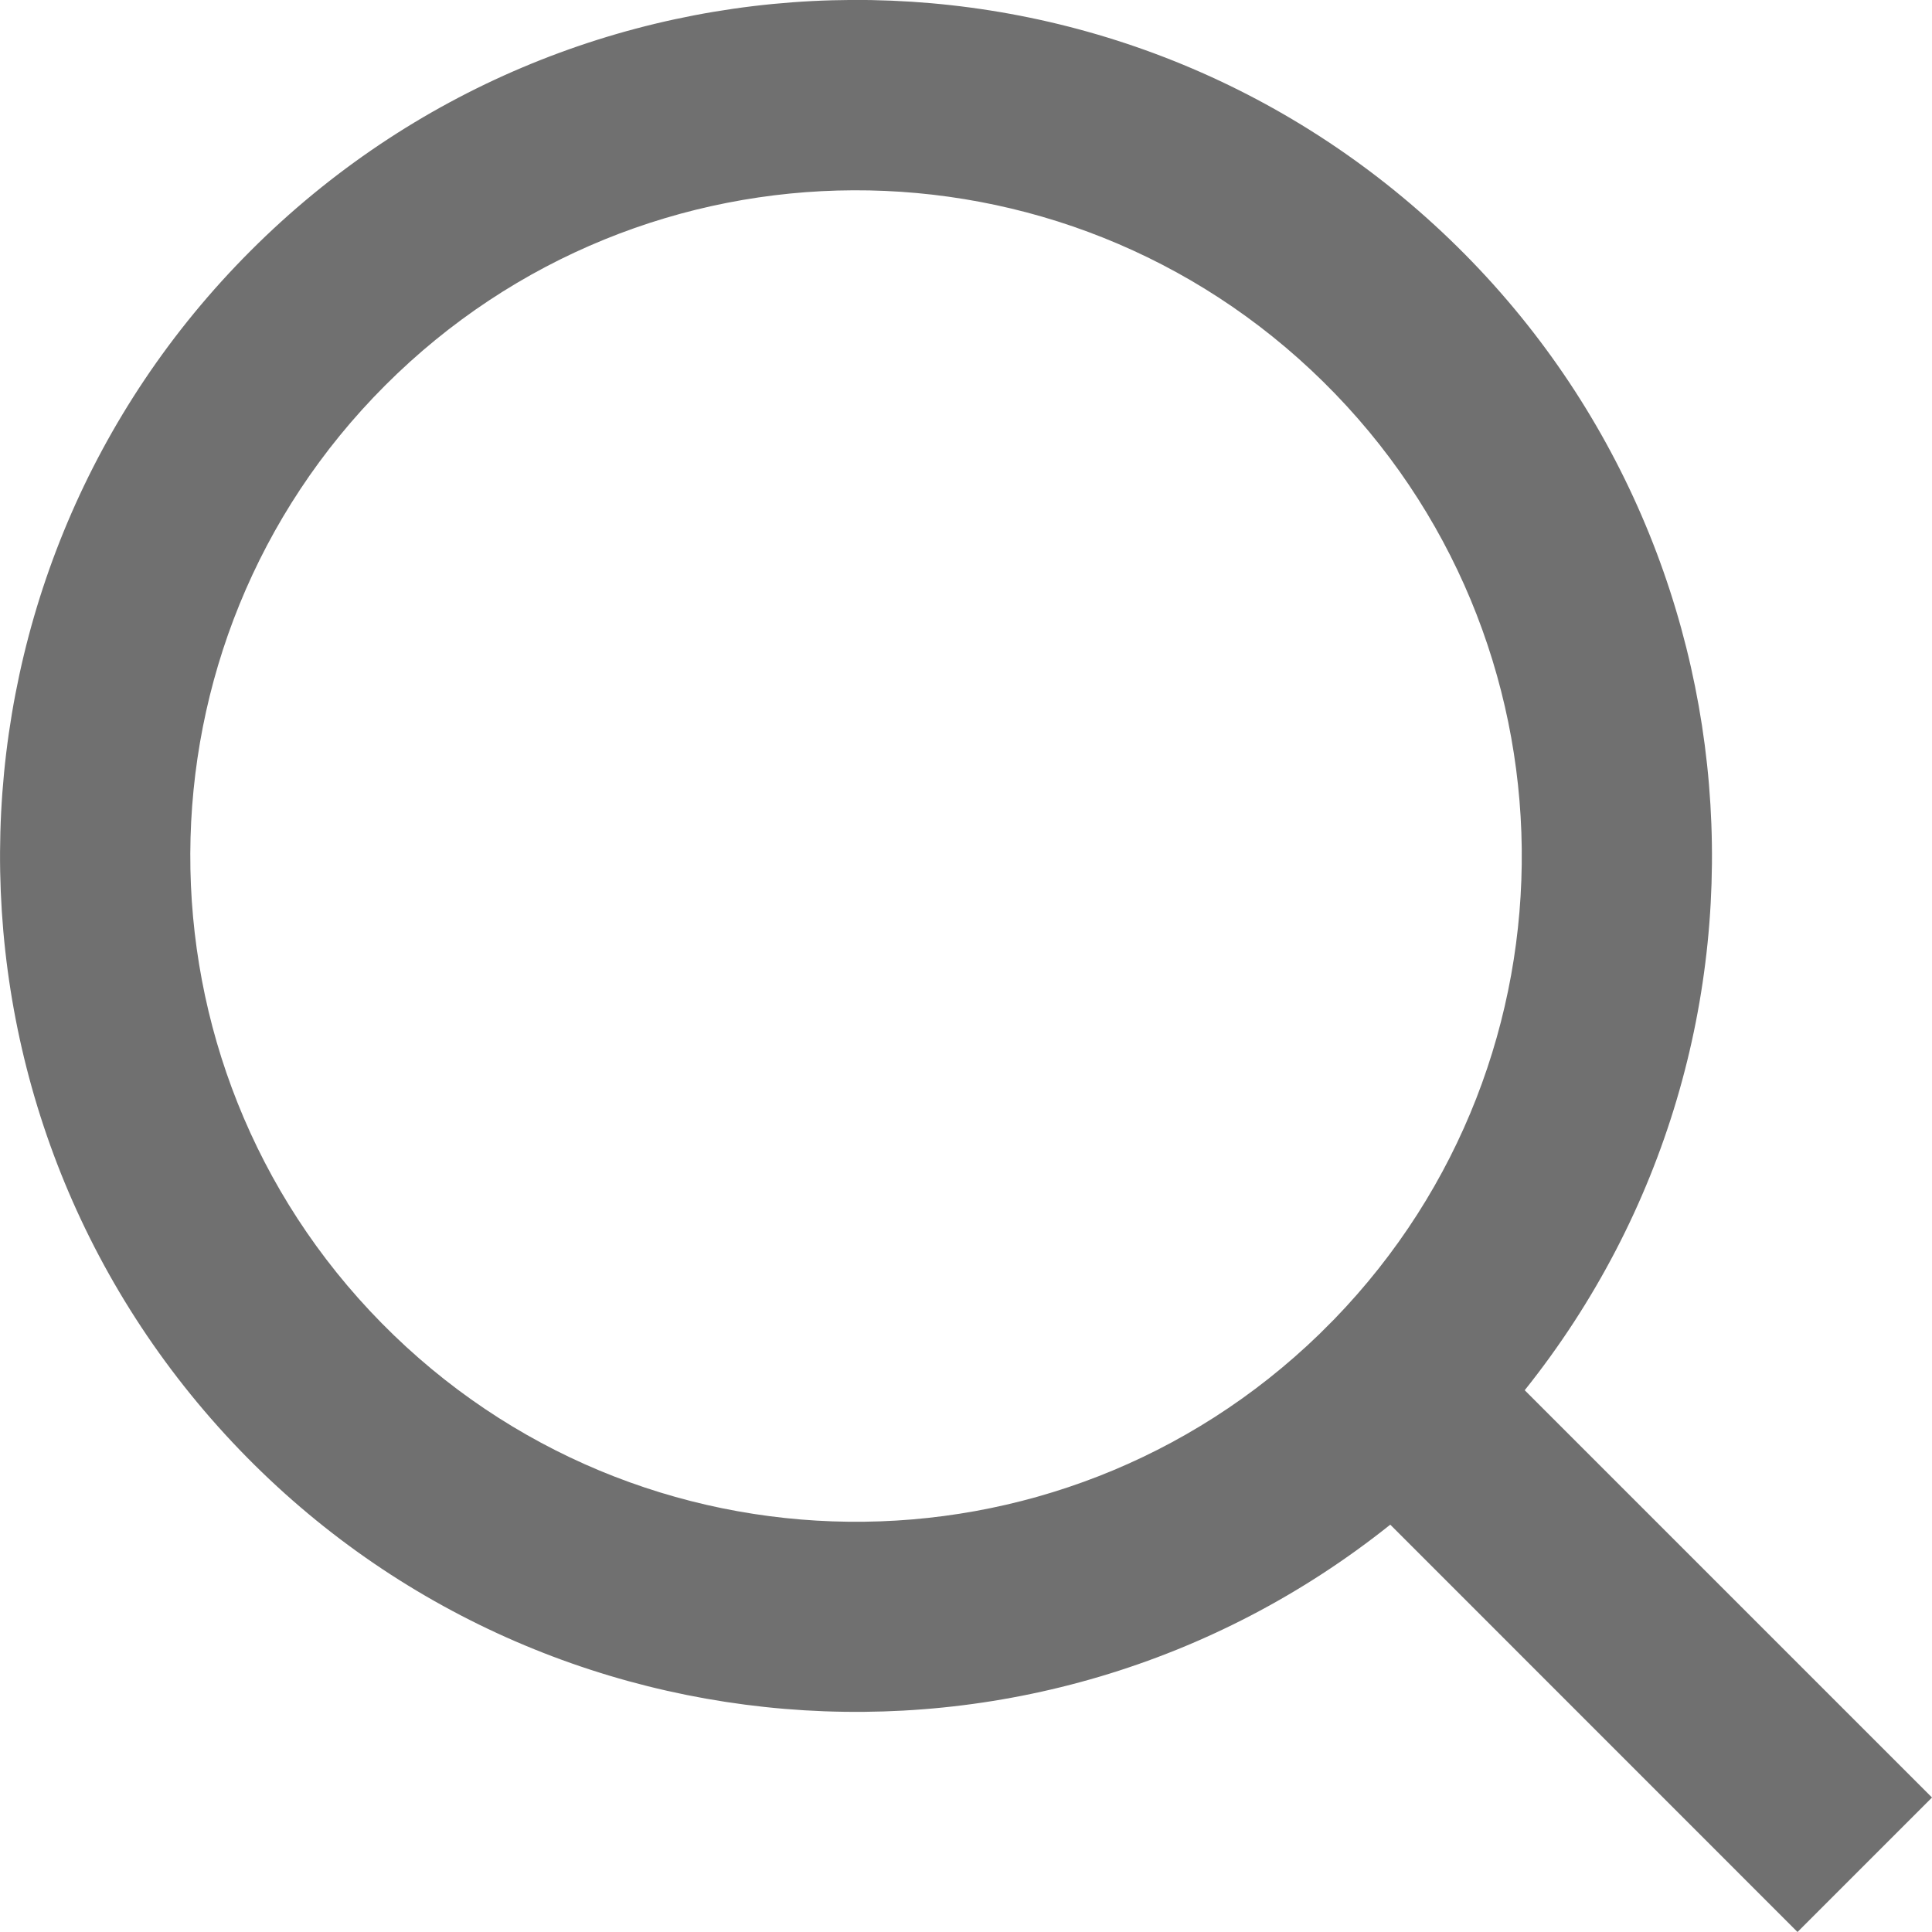
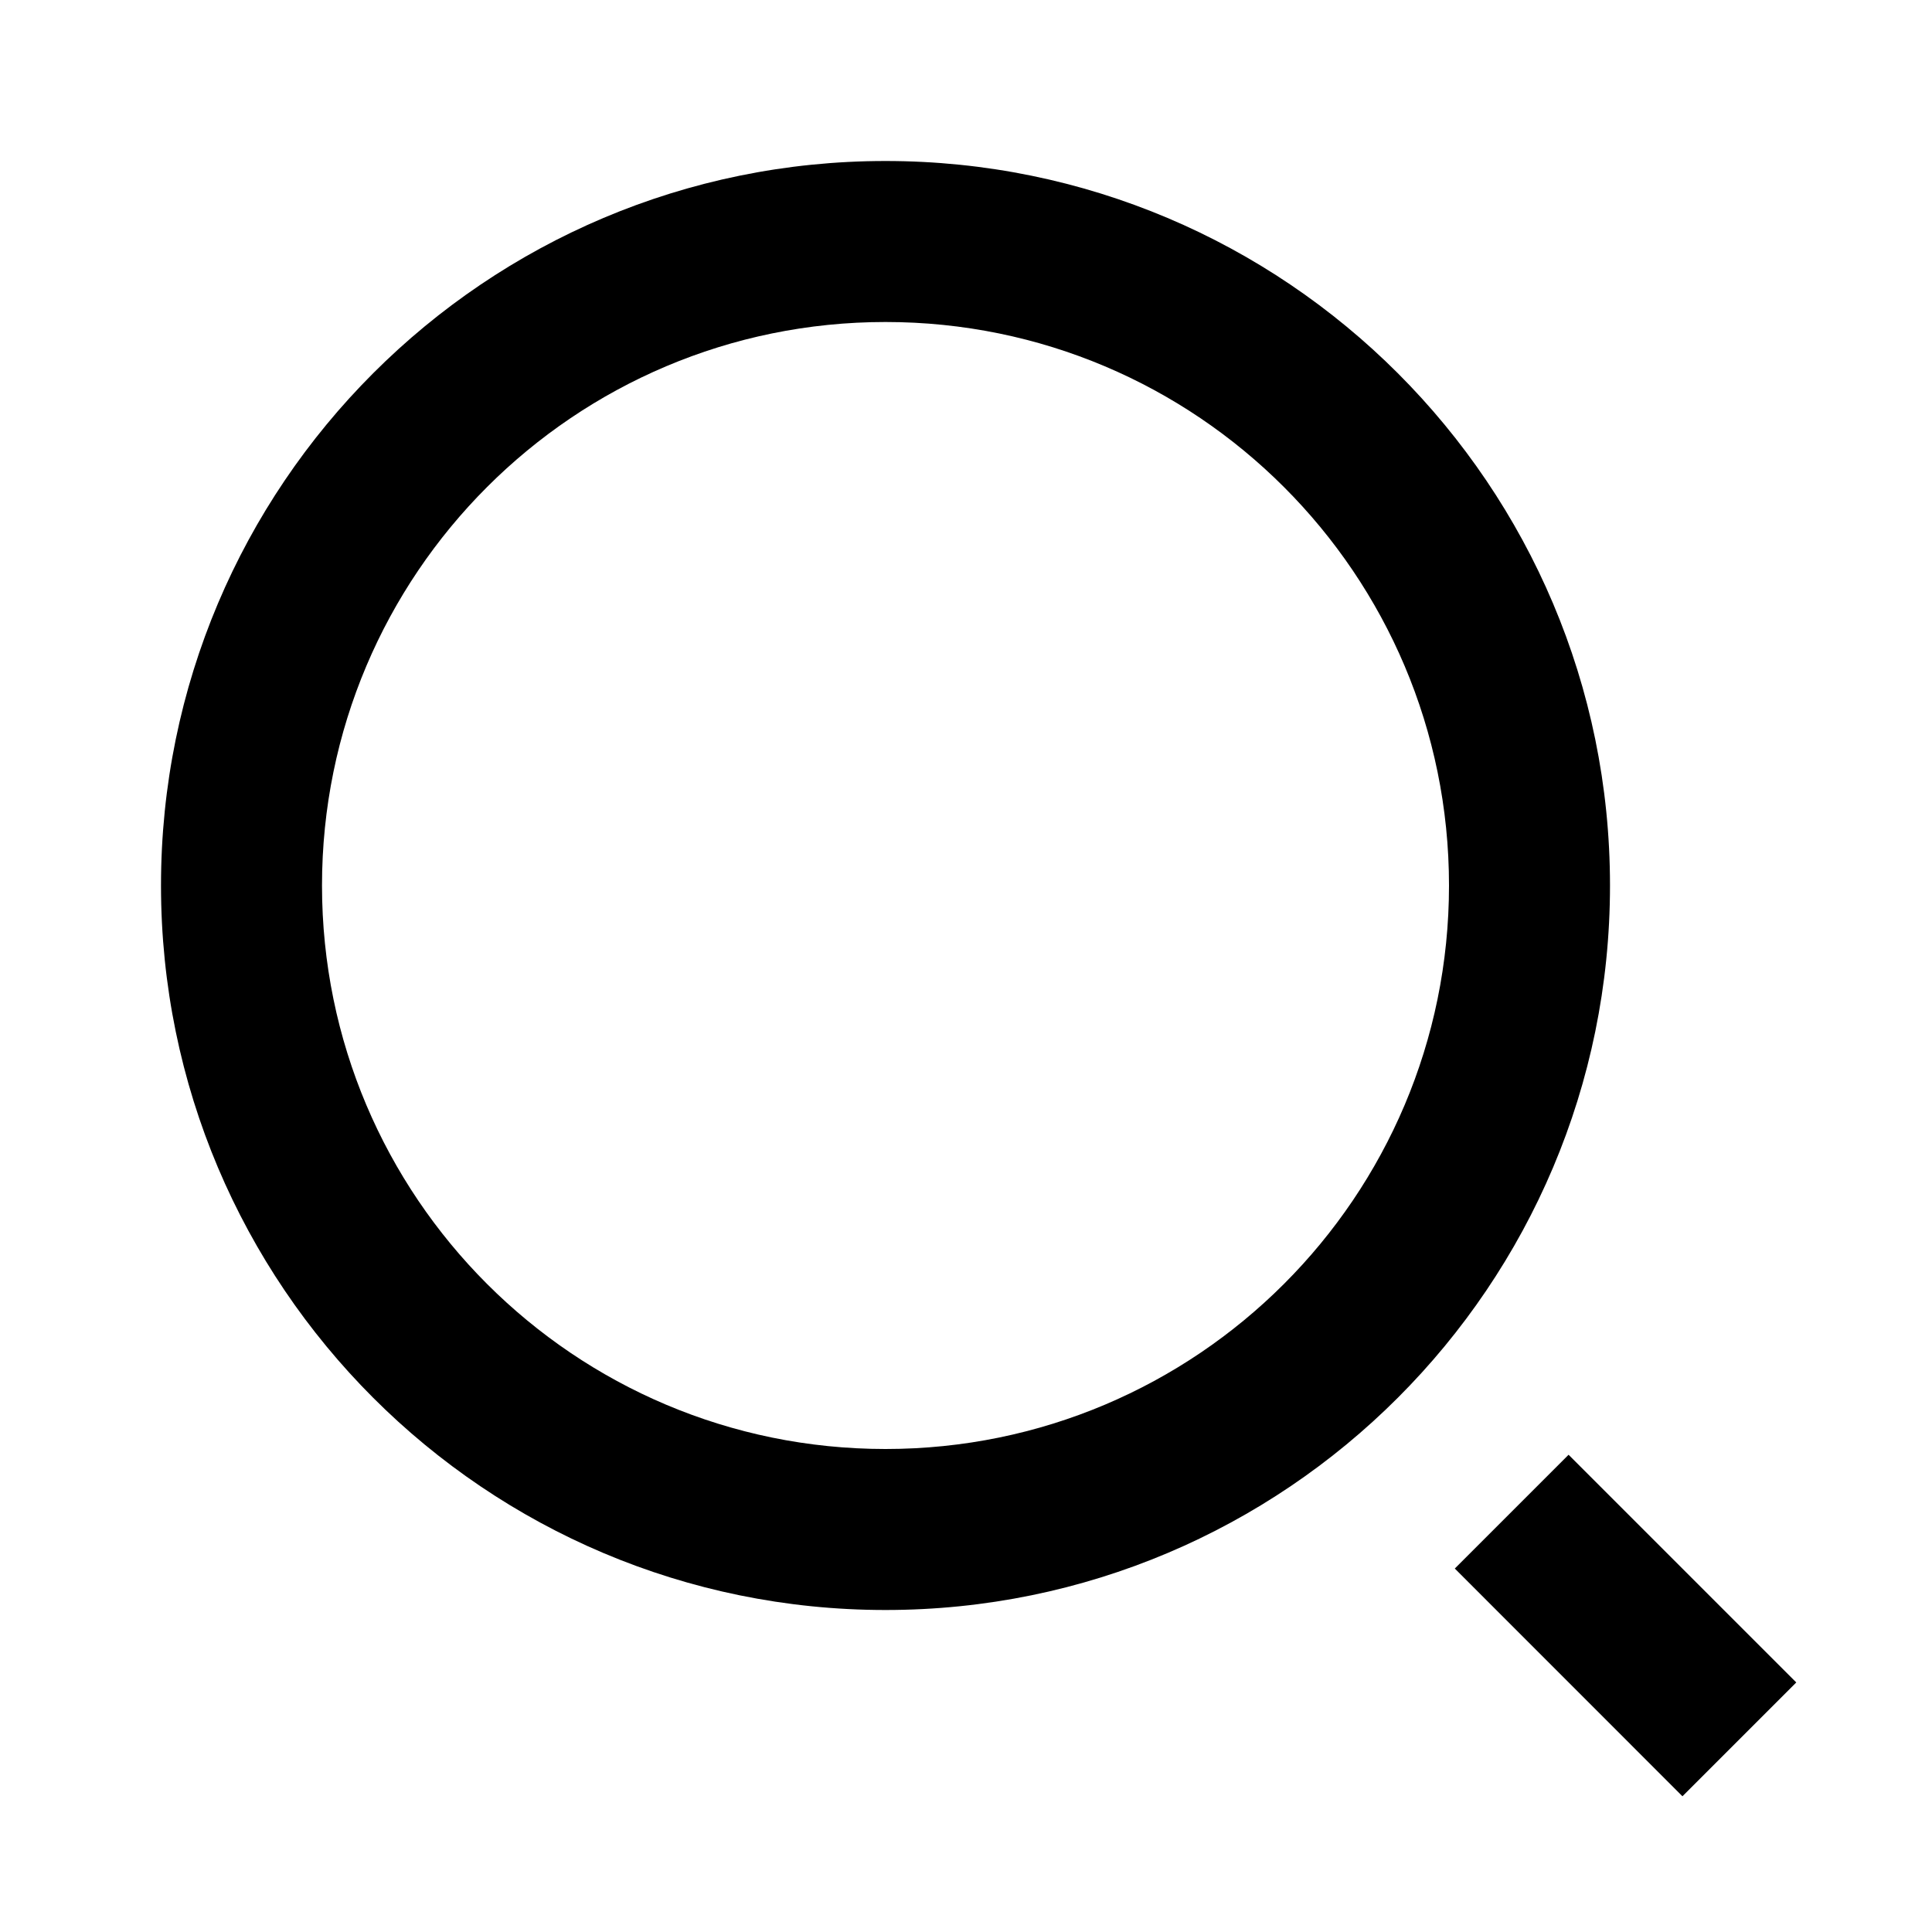
- <svg xmlns="http://www.w3.org/2000/svg" width="20.314" height="20.314" viewBox="0 0 20.314 20.314">
-   <path id="Path_32489" data-name="Path 32489" d="M18.031,16.617,22.314,20.9,20.9,22.314l-4.282-4.283a9,9,0,1,1,1.414-1.414Zm-2.006-.742a7,7,0,1,0-.15.15l.15-.15Z" transform="translate(-2 -2)" fill="#707070" />
+ <svg xmlns="http://www.w3.org/2000/svg" id="Group_20702" data-name="Group 20702" width="24" height="24" viewBox="0 0 24 24">
+   <path id="Path_33535" data-name="Path 33535" d="M0,0H24V24H0Z" fill="none" />
+   <path id="Path_33536" data-name="Path 33536" d="M11,2a9,9,0,1,1-9,9A9,9,0,0,1,11,2Zm0,16a7,7,0,1,0-7-7A7,7,0,0,0,11,18Zm8.485.071L22.314,20.9,20.9,22.314l-2.828-2.829,1.414-1.414Z" />
</svg>
